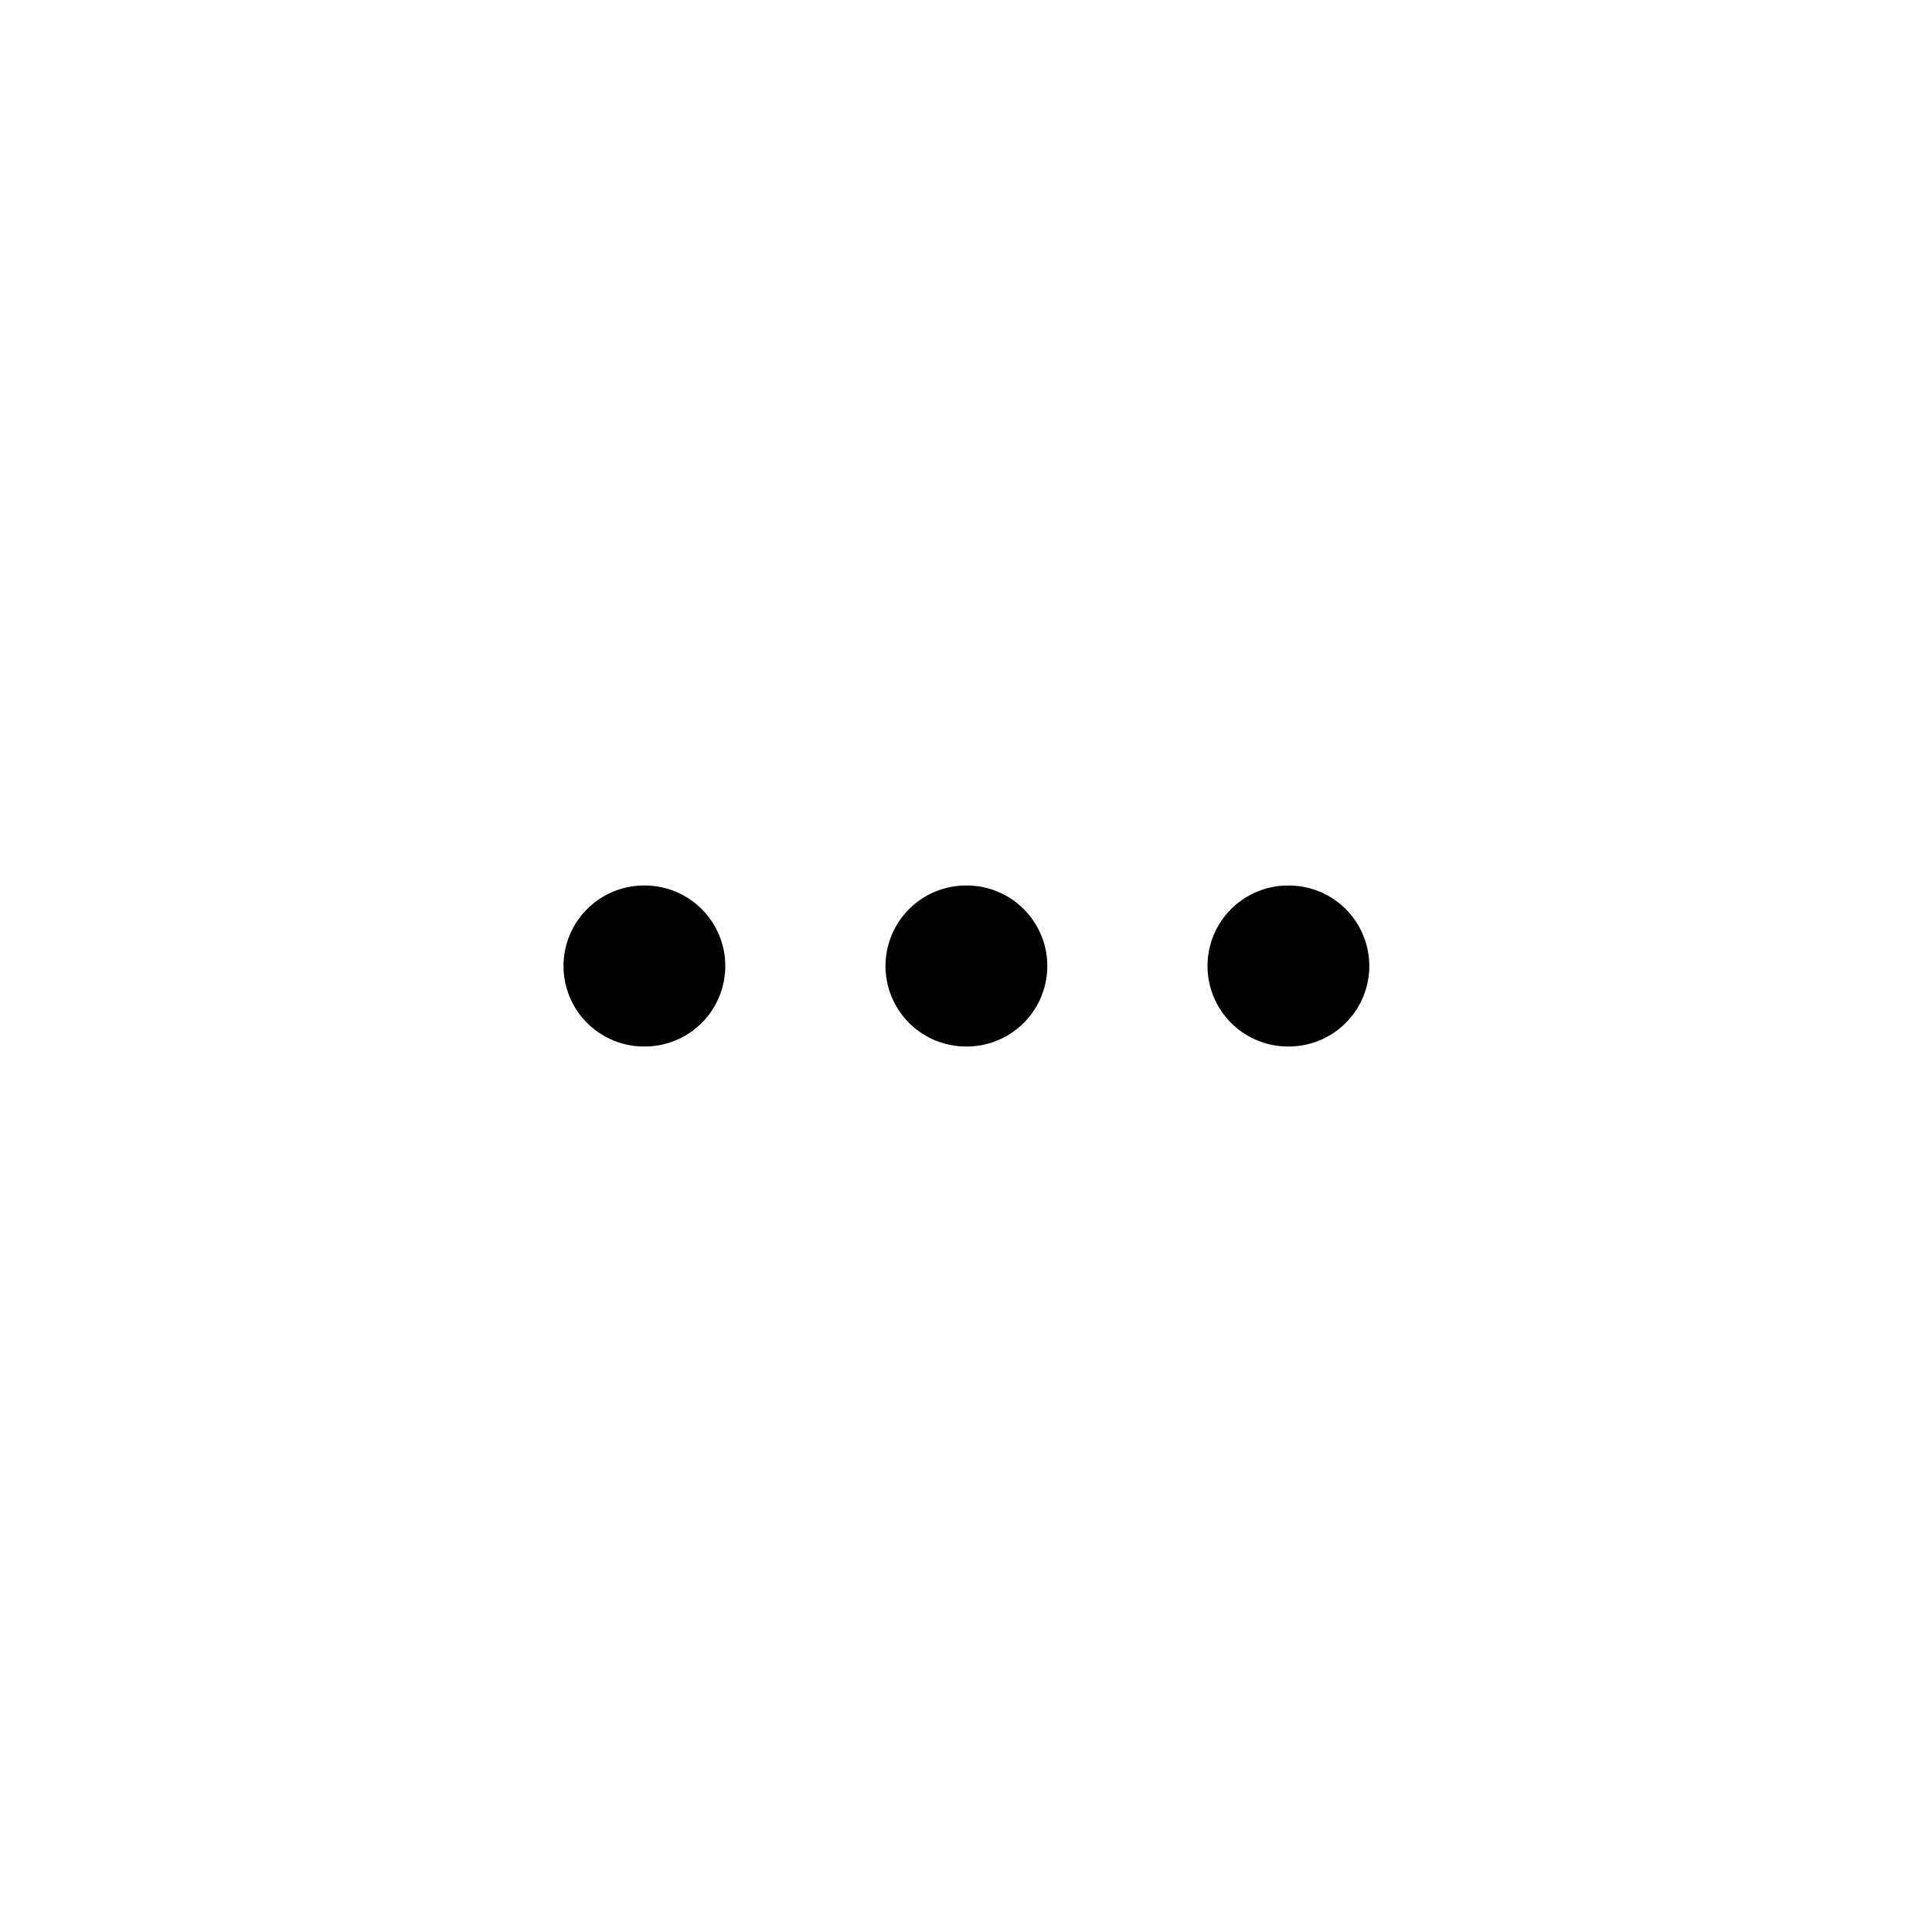
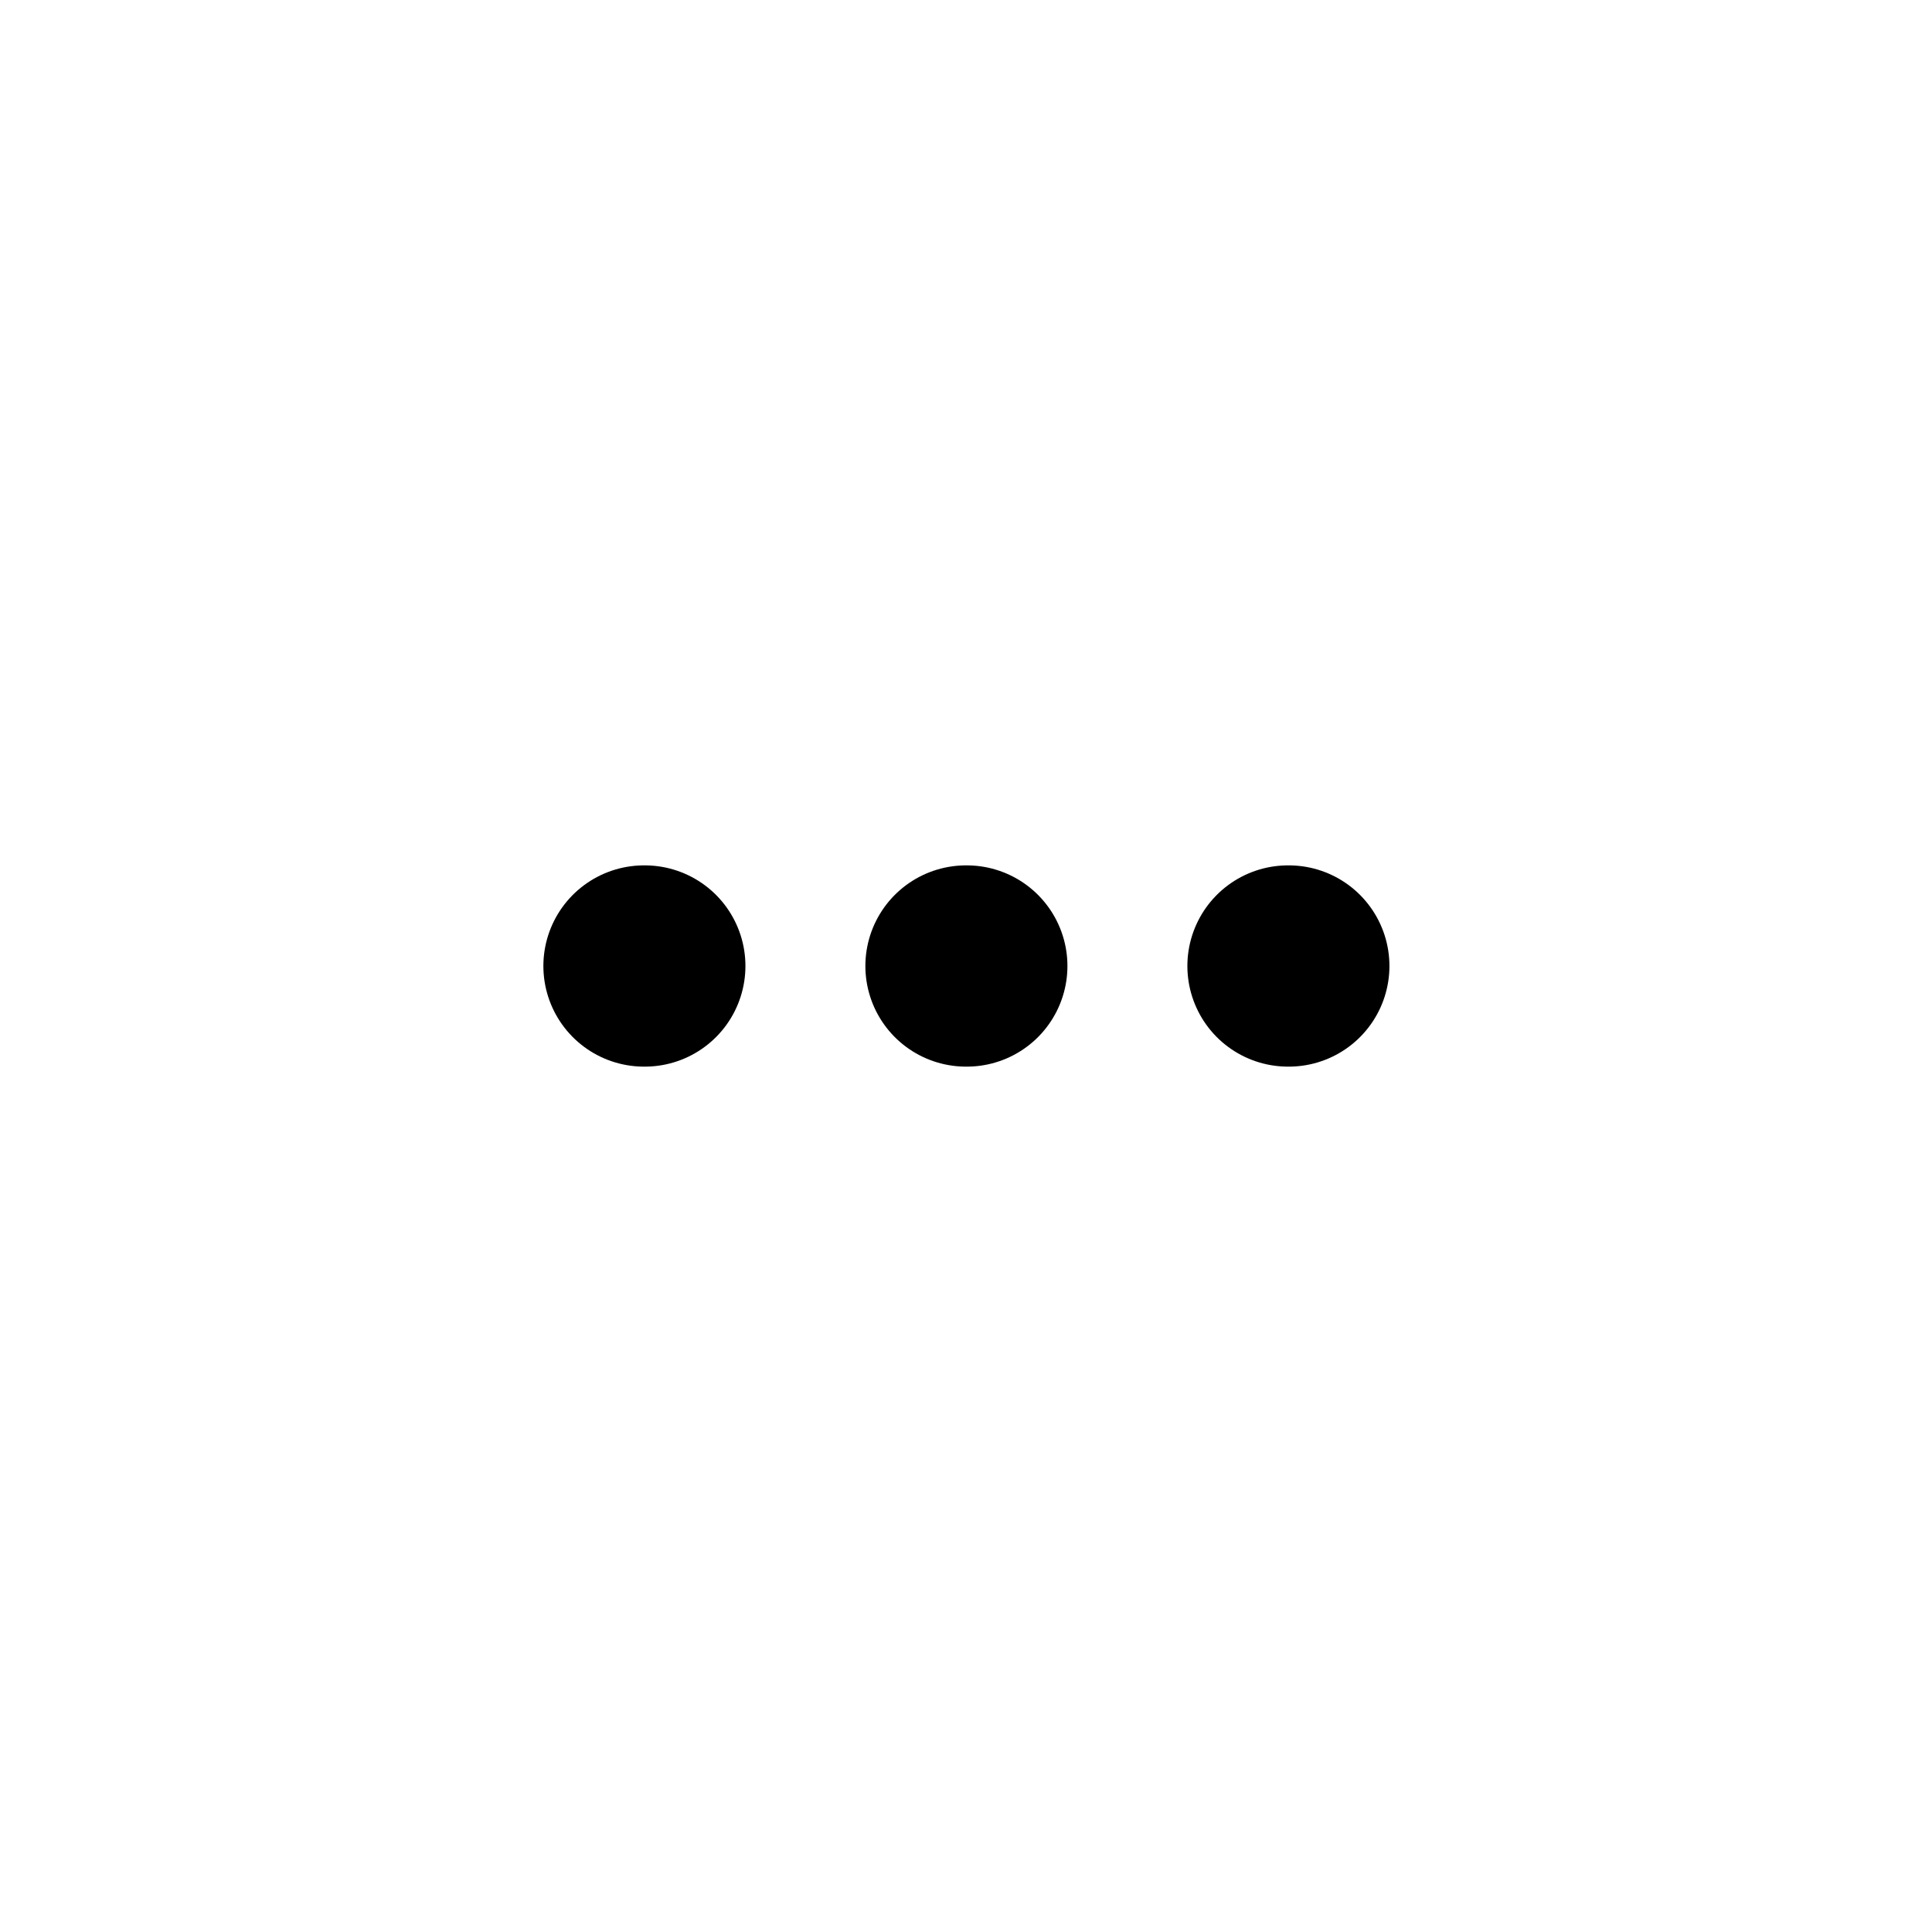
<svg xmlns="http://www.w3.org/2000/svg" viewBox="0 0 24 24" fill="none">
-   <path stroke="currentColor" stroke-linecap="round" stroke-linejoin="round" stroke-width="2" d="M12 12h.01M8 12h.01M16 12h.01" />
+   <path stroke="currentColor" stroke-linecap="round" stroke-linejoin="round" stroke-width="2.5" d="M12 12h.01M8 12h.01M16 12h.01" />
</svg>
